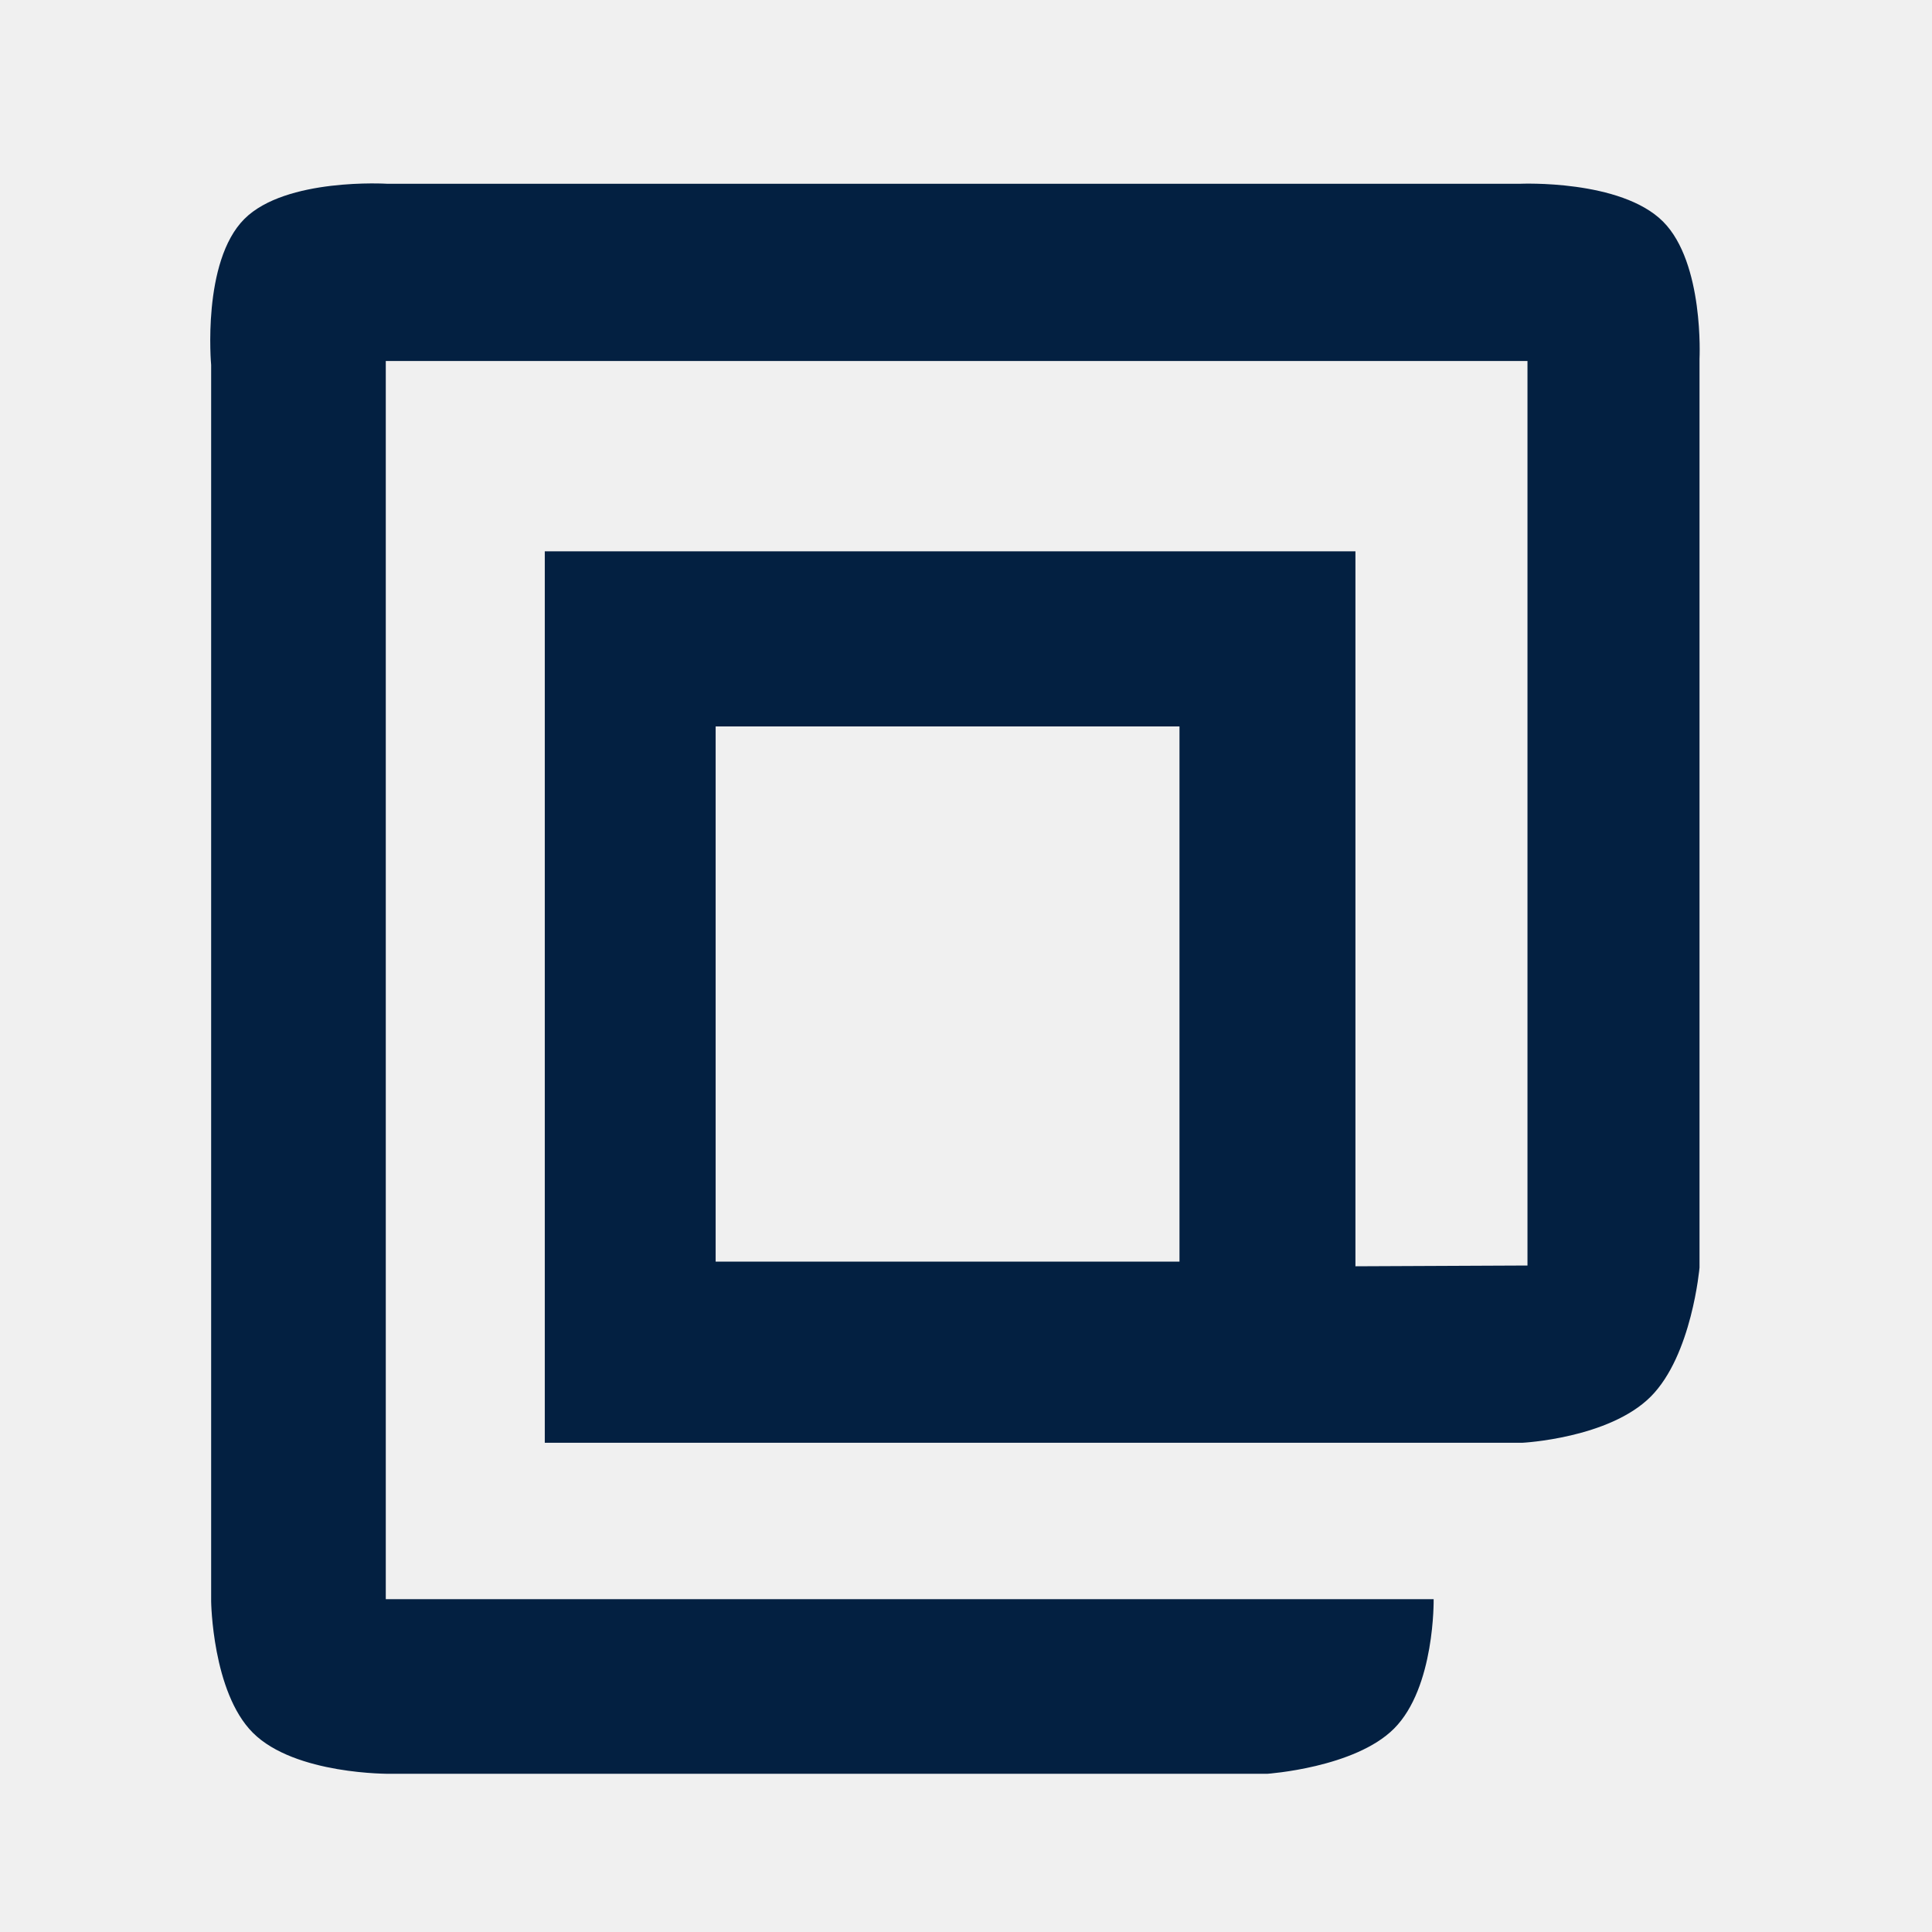
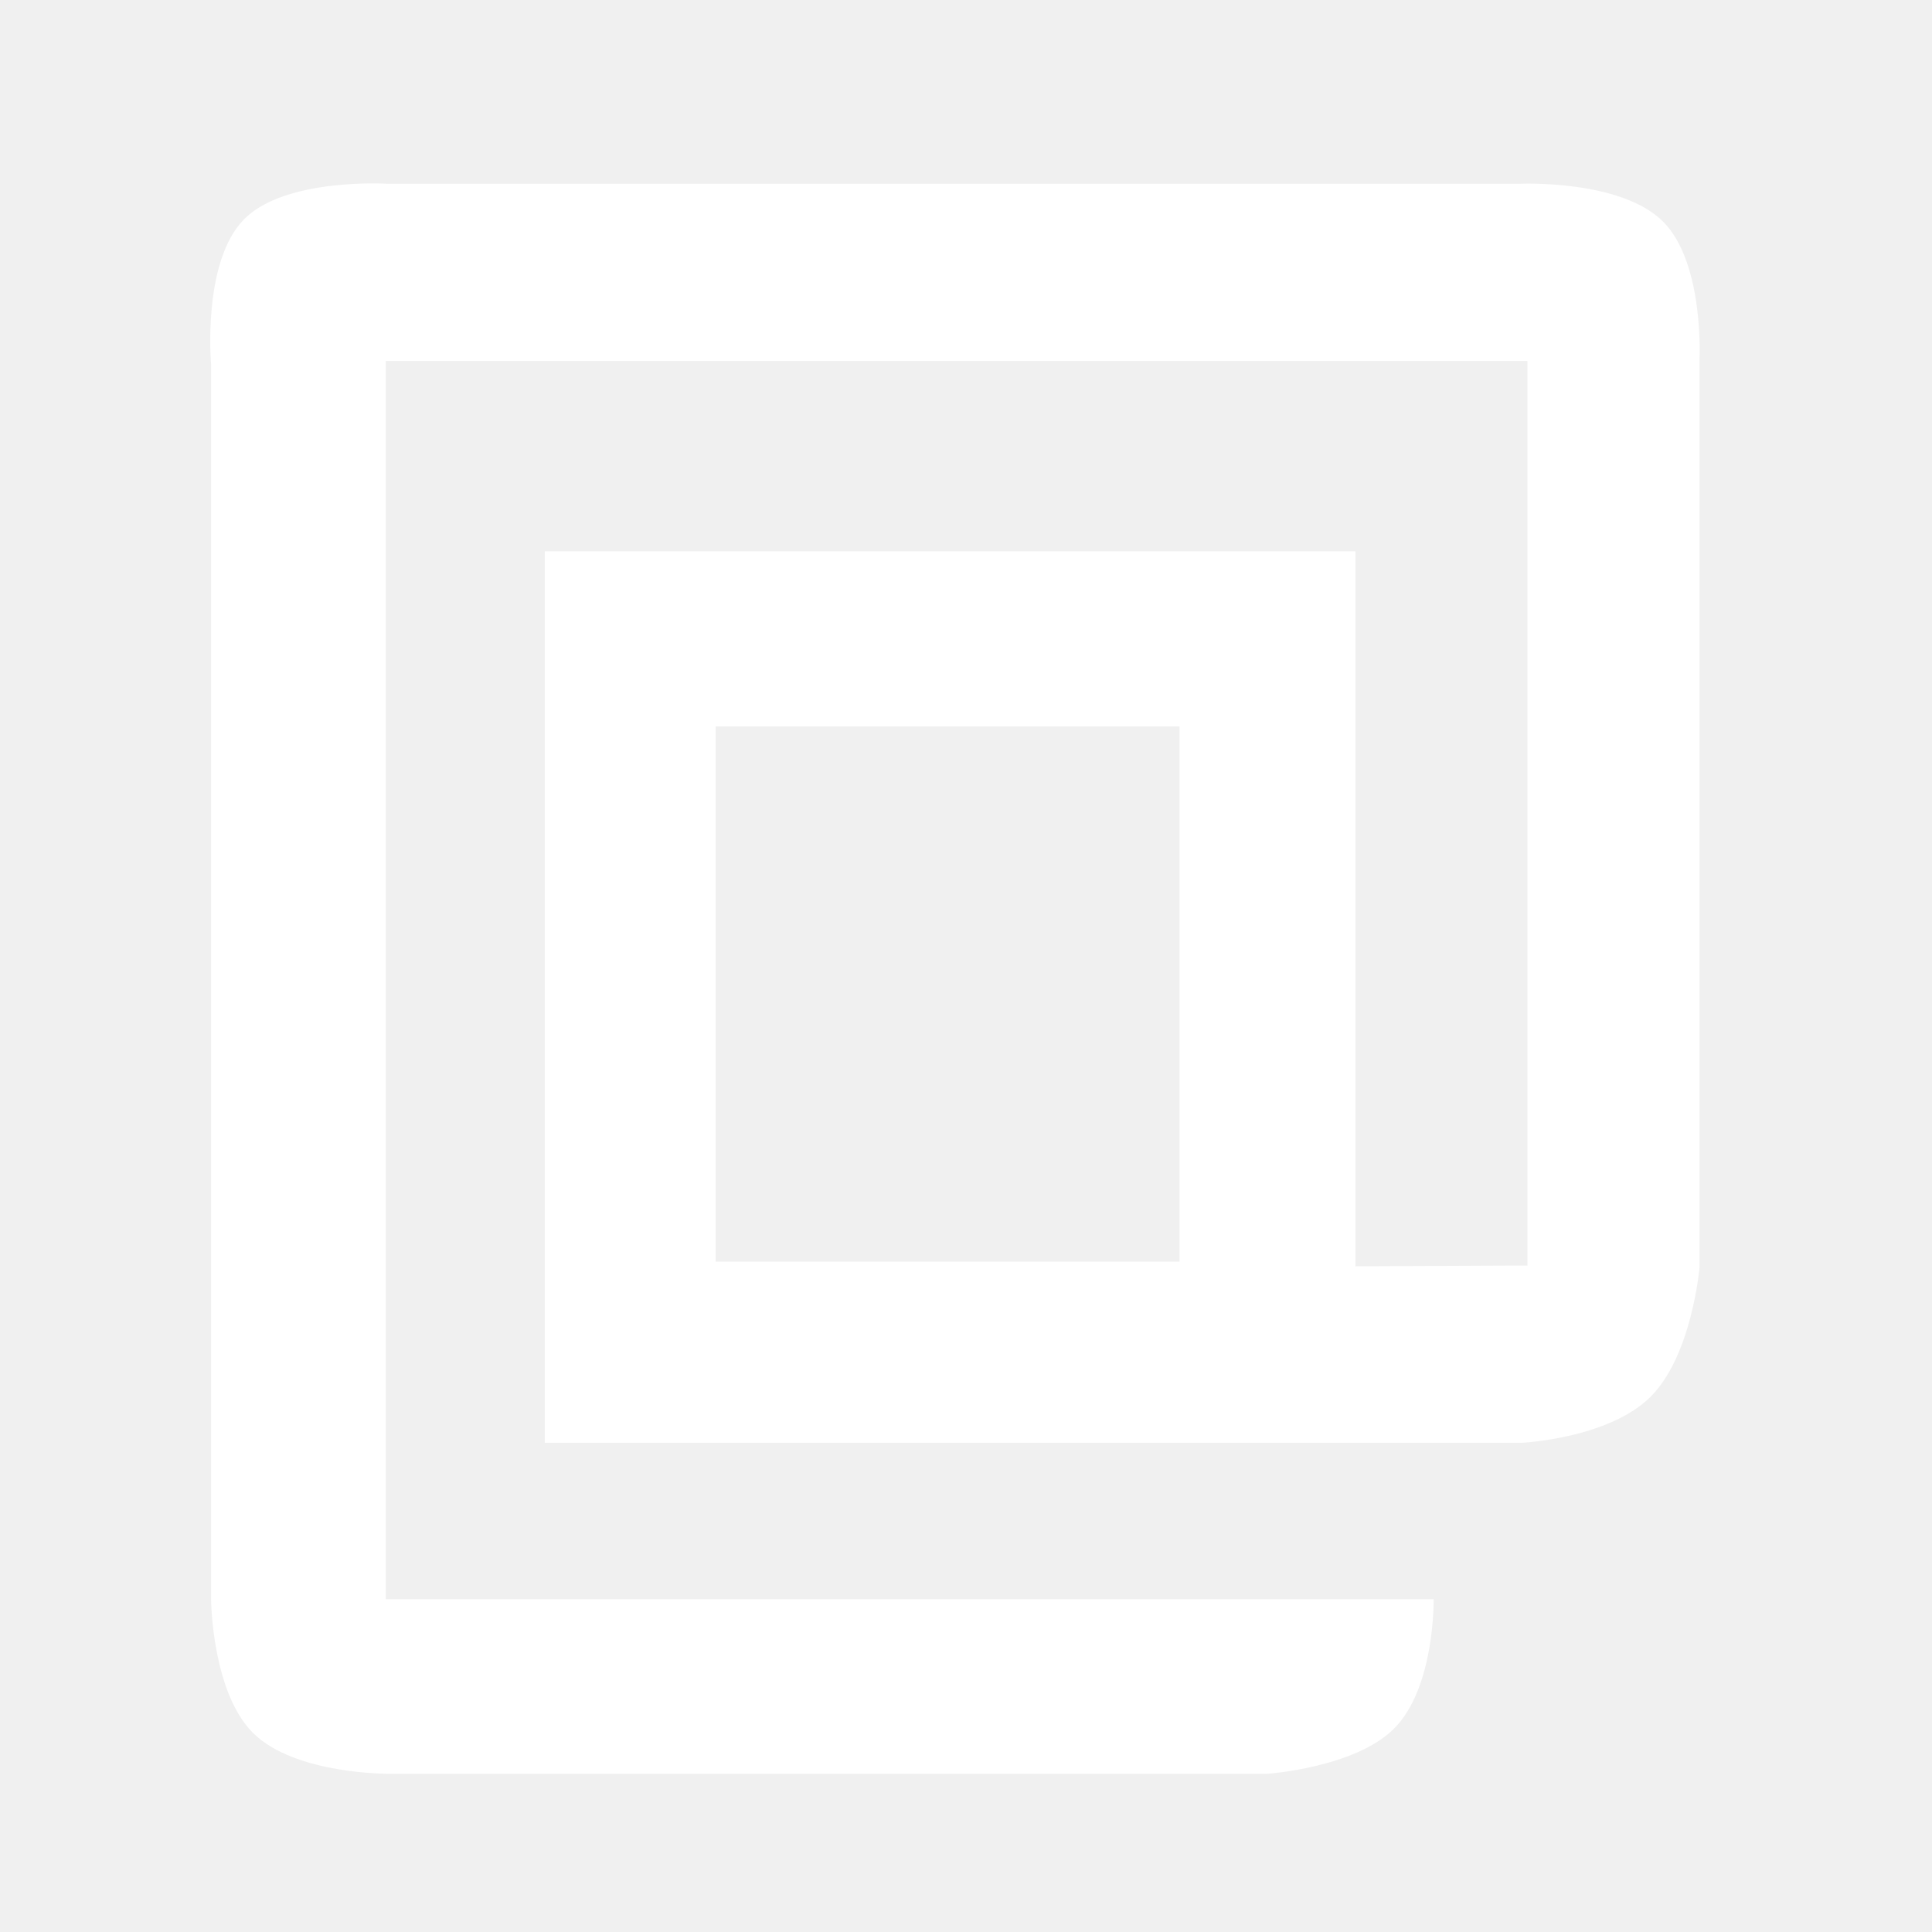
<svg xmlns="http://www.w3.org/2000/svg" width="500" height="500" viewBox="0 0 132.292 132.292" version="1.1" id="svg15408">
  <defs id="defs15405">
    </defs>
  <g id="layer1" style="display:none;opacity:0.534">
    <g id="g2418" transform="matrix(0.572271,0,0,0.572271,106.0232,50.97196)">
      <path id="path2416" style="fill:none;stroke:#021f40;stroke-width:20.969;stroke-miterlimit:4;stroke-dasharray:none" d="m -110.137,-12.97 v 85.5 h 62.397 14.064 v -85.5 z" />
    </g>
    <path style="fill:none;stroke:#021f40;stroke-width:12;stroke-linecap:butt;stroke-linejoin:miter;stroke-miterlimit:4;stroke-dasharray:none;stroke-opacity:1" d="M 110.54,98.475 V 18.675 H 20.465 v 96.638 h 77.838" id="path2535" />
    <path style="fill:none;stroke:#021f40;stroke-width:12;stroke-linecap:butt;stroke-linejoin:miter;stroke-miterlimit:4;stroke-dasharray:none;stroke-opacity:1" d="m 86.751,92.479 h 22.764" id="path3418" />
  </g>
  <g id="layer2" style="opacity:1">
-     <path id="path1187" style="opacity:1;fill:#021f40;fill-opacity:0.992;stroke:none;stroke-width:1px;stroke-linecap:butt;stroke-linejoin:miter;stroke-opacity:1" d="M 63.244,56.666 C 52.193,67.716 54.643,94.443 54.643,94.443 l 0,319.925 c 0,0 0.26,23.532 10.793,34.066 10.931,10.931 35.584,10.625 35.584,10.625 H 327.943 c 0,0 22.672,-1.532 32.827,-11.687 10.653,-10.653 10.256,-33.511 10.256,-33.511 H 99.84 V 93.432 H 395.311 V 327.514 l -44.523,0.201 V 142.676 H 140.99 v 230.711 h 253.018 c 0,0 22.385,-1.125 33.186,-11.926 10.688,-10.688 12.641,-33.42 12.641,-33.42 V 92.897 c 0,0 1.242,-24.871 -9.444,-35.557 -10.942,-10.942 -36.977,-9.782 -36.977,-9.782 H 100.177 c 0,0 -26.201,-1.626 -36.933,9.107 z M 185.209,188.004 H 305.252 V 326.502 H 185.209 Z" transform="scale(0.2645833)" />
+     <path id="path1187" style="opacity:1;fill:#ffffff;fill-opacity:0.992;stroke:none;stroke-width:1px;stroke-linecap:butt;stroke-linejoin:miter;stroke-opacity:1" d="M 63.244,56.666 C 52.193,67.716 54.643,94.443 54.643,94.443 l 0,319.925 c 0,0 0.26,23.532 10.793,34.066 10.931,10.931 35.584,10.625 35.584,10.625 H 327.943 c 0,0 22.672,-1.532 32.827,-11.687 10.653,-10.653 10.256,-33.511 10.256,-33.511 H 99.84 V 93.432 H 395.311 V 327.514 l -44.523,0.201 V 142.676 H 140.99 v 230.711 h 253.018 c 0,0 22.385,-1.125 33.186,-11.926 10.688,-10.688 12.641,-33.42 12.641,-33.42 V 92.897 c 0,0 1.242,-24.871 -9.444,-35.557 -10.942,-10.942 -36.977,-9.782 -36.977,-9.782 H 100.177 c 0,0 -26.201,-1.626 -36.933,9.107 z M 185.209,188.004 H 305.252 V 326.502 H 185.209 Z" transform="scale(0.2645833)" />
  </g>
</svg>
